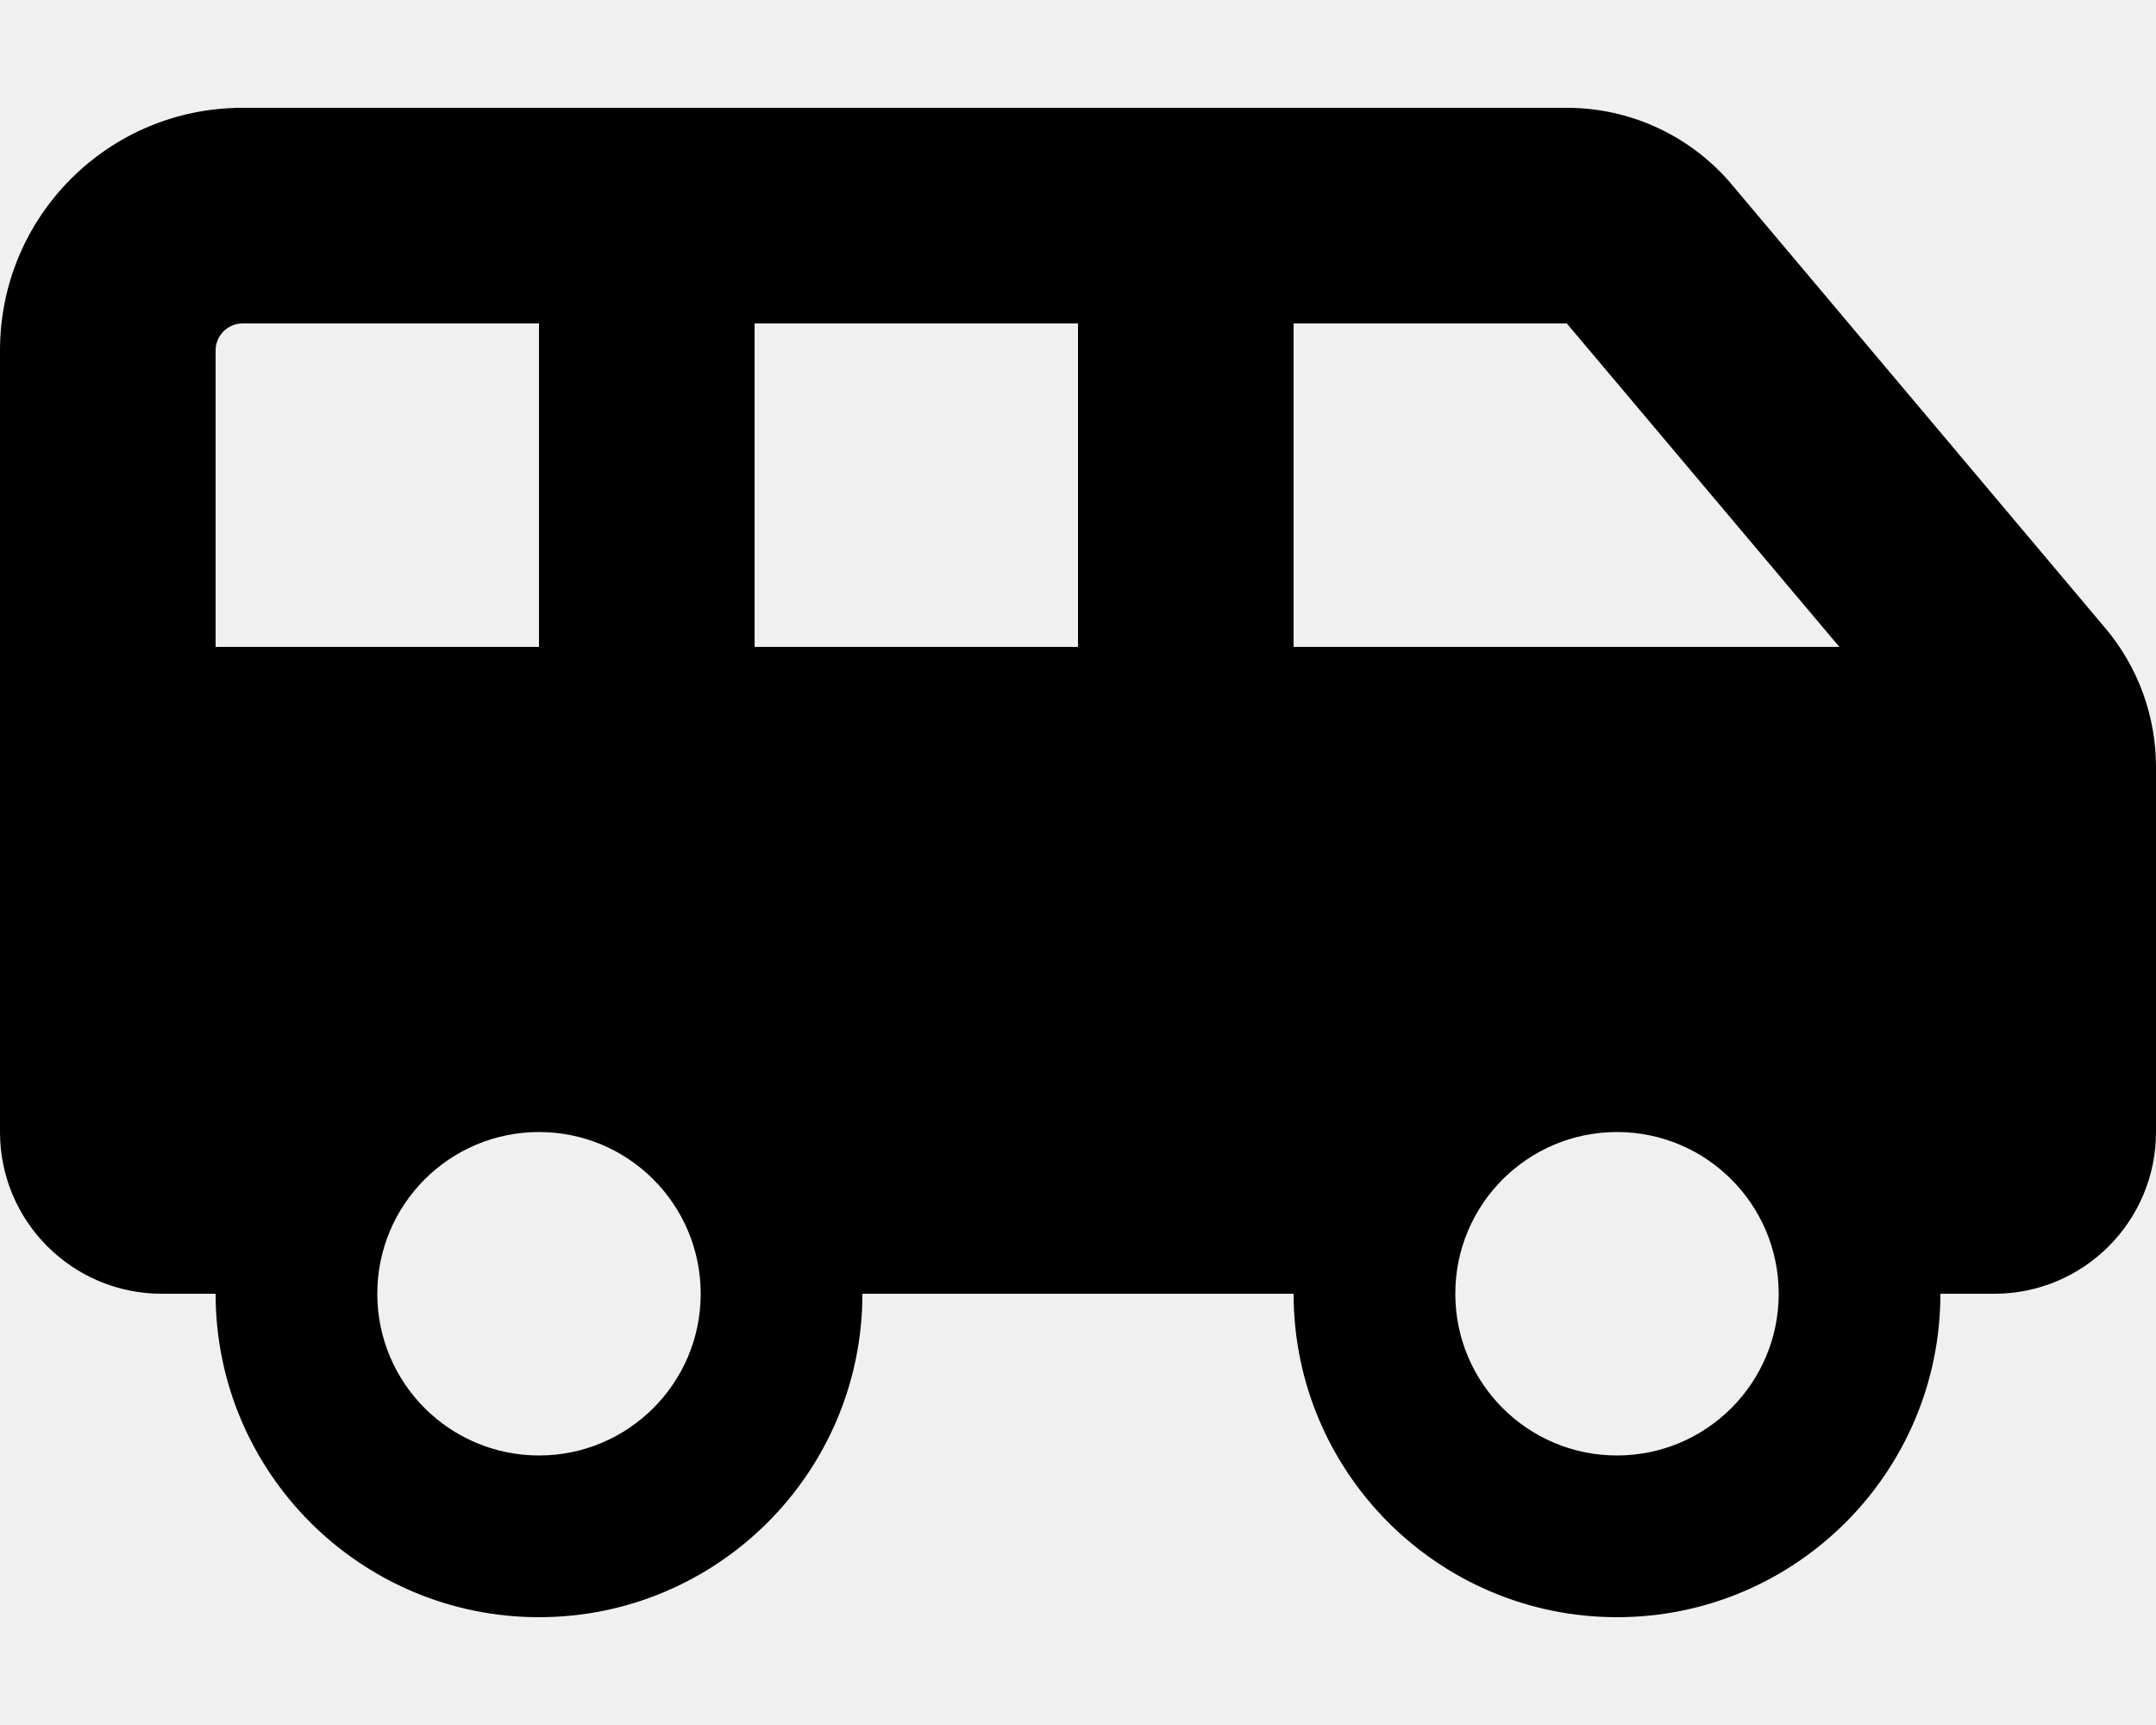
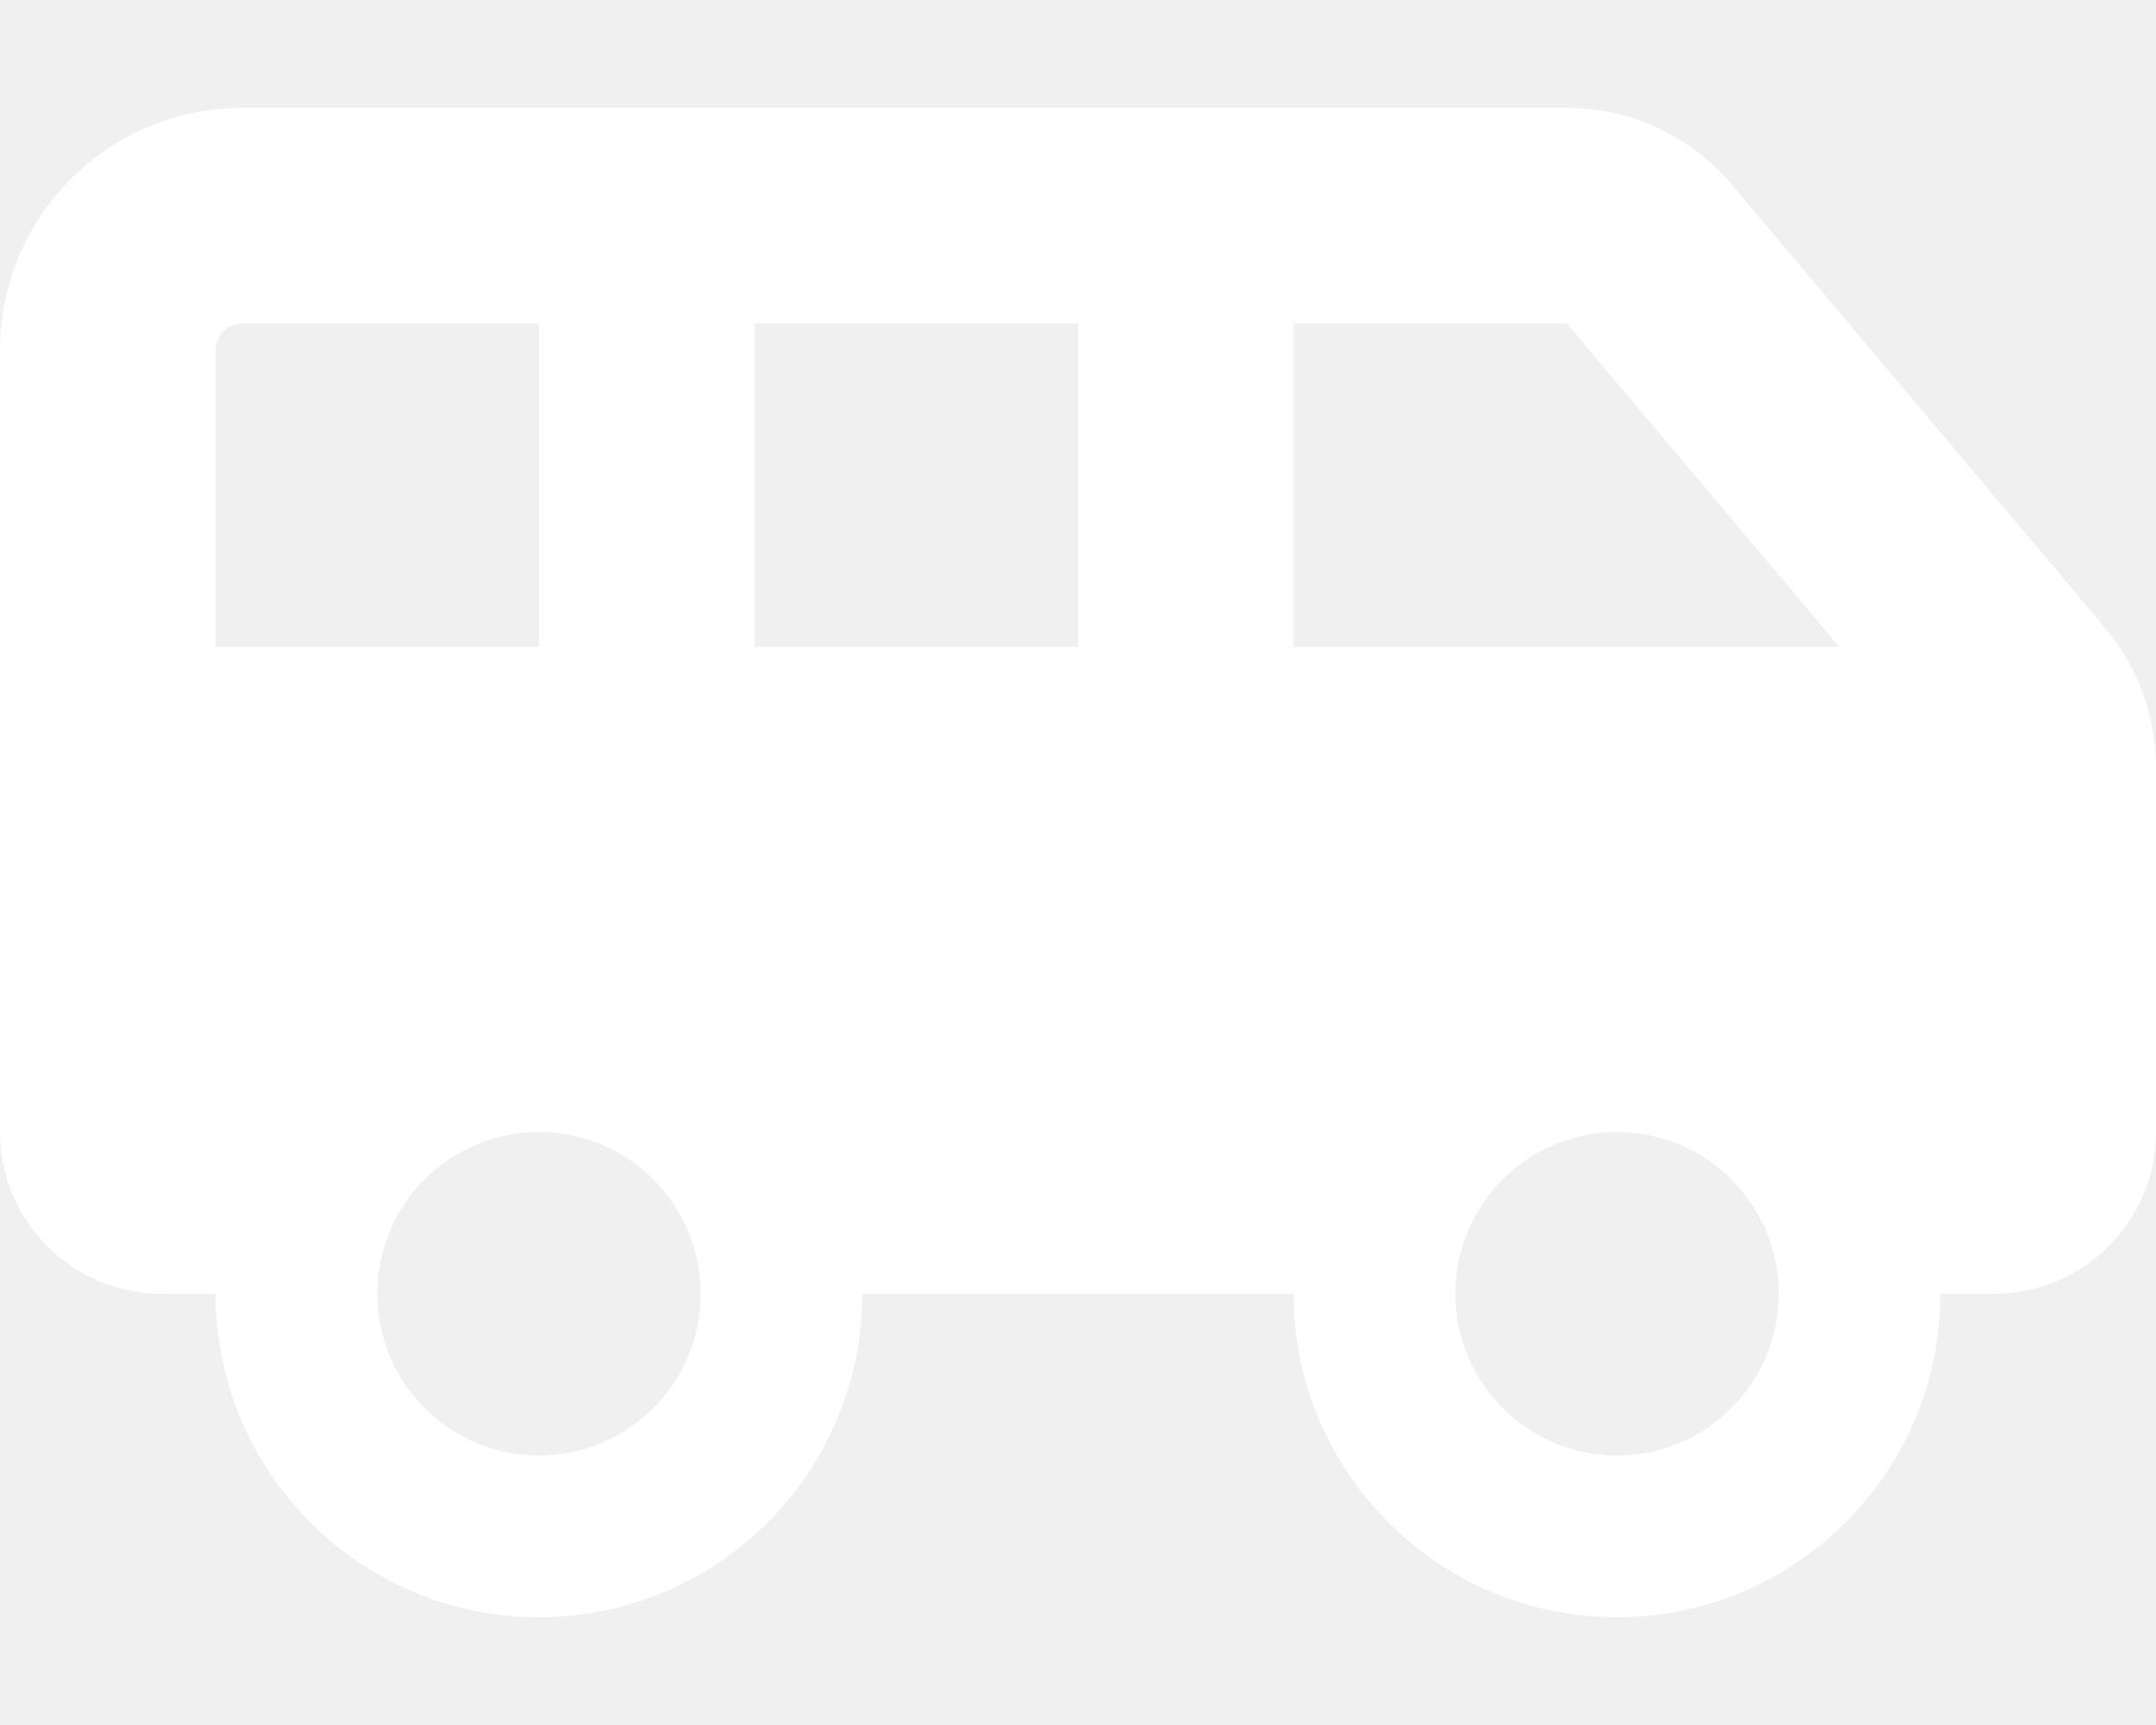
<svg xmlns="http://www.w3.org/2000/svg" viewBox="0 0 640 512">
-   <path d="M64 104v88h96V96H72c-4.4 0-8 3.6-8 8zm482 88L465.1 96H384v96H546zm-226 0V96H224v96h96zM592 384H576c0 53-43 96-96 96s-96-43-96-96H256c0 53-43 96-96 96s-96-43-96-96H48c-26.5 0-48-21.5-48-48V104C0 64.2 32.2 32 72 32H192 352 465.1c18.9 0 36.8 8.3 49 22.8L625 186.5c9.7 11.5 15 26.1 15 41.2V336c0 26.5-21.5 48-48 48zm-64 0a48 48 0 1 0 -96 0 48 48 0 1 0 96 0zM160 432a48 48 0 1 0 0-96 48 48 0 1 0 0 96z" />
+   <path d="M64 104v88h96V96H72c-4.4 0-8 3.6-8 8zm482 88L465.1 96H384v96H546zm-226 0V96H224v96h96zM592 384H576c0 53-43 96-96 96s-96-43-96-96H256c0 53-43 96-96 96s-96-43-96-96H48c-26.5 0-48-21.5-48-48V104C0 64.2 32.2 32 72 32H192 352 465.1c18.9 0 36.8 8.3 49 22.8L625 186.5c9.7 11.5 15 26.1 15 41.2V336c0 26.5-21.5 48-48 48zm-64 0a48 48 0 1 0 -96 0 48 48 0 1 0 96 0zM160 432a48 48 0 1 0 0-96 48 48 0 1 0 0 96z" fill="#fff" />
</svg>
